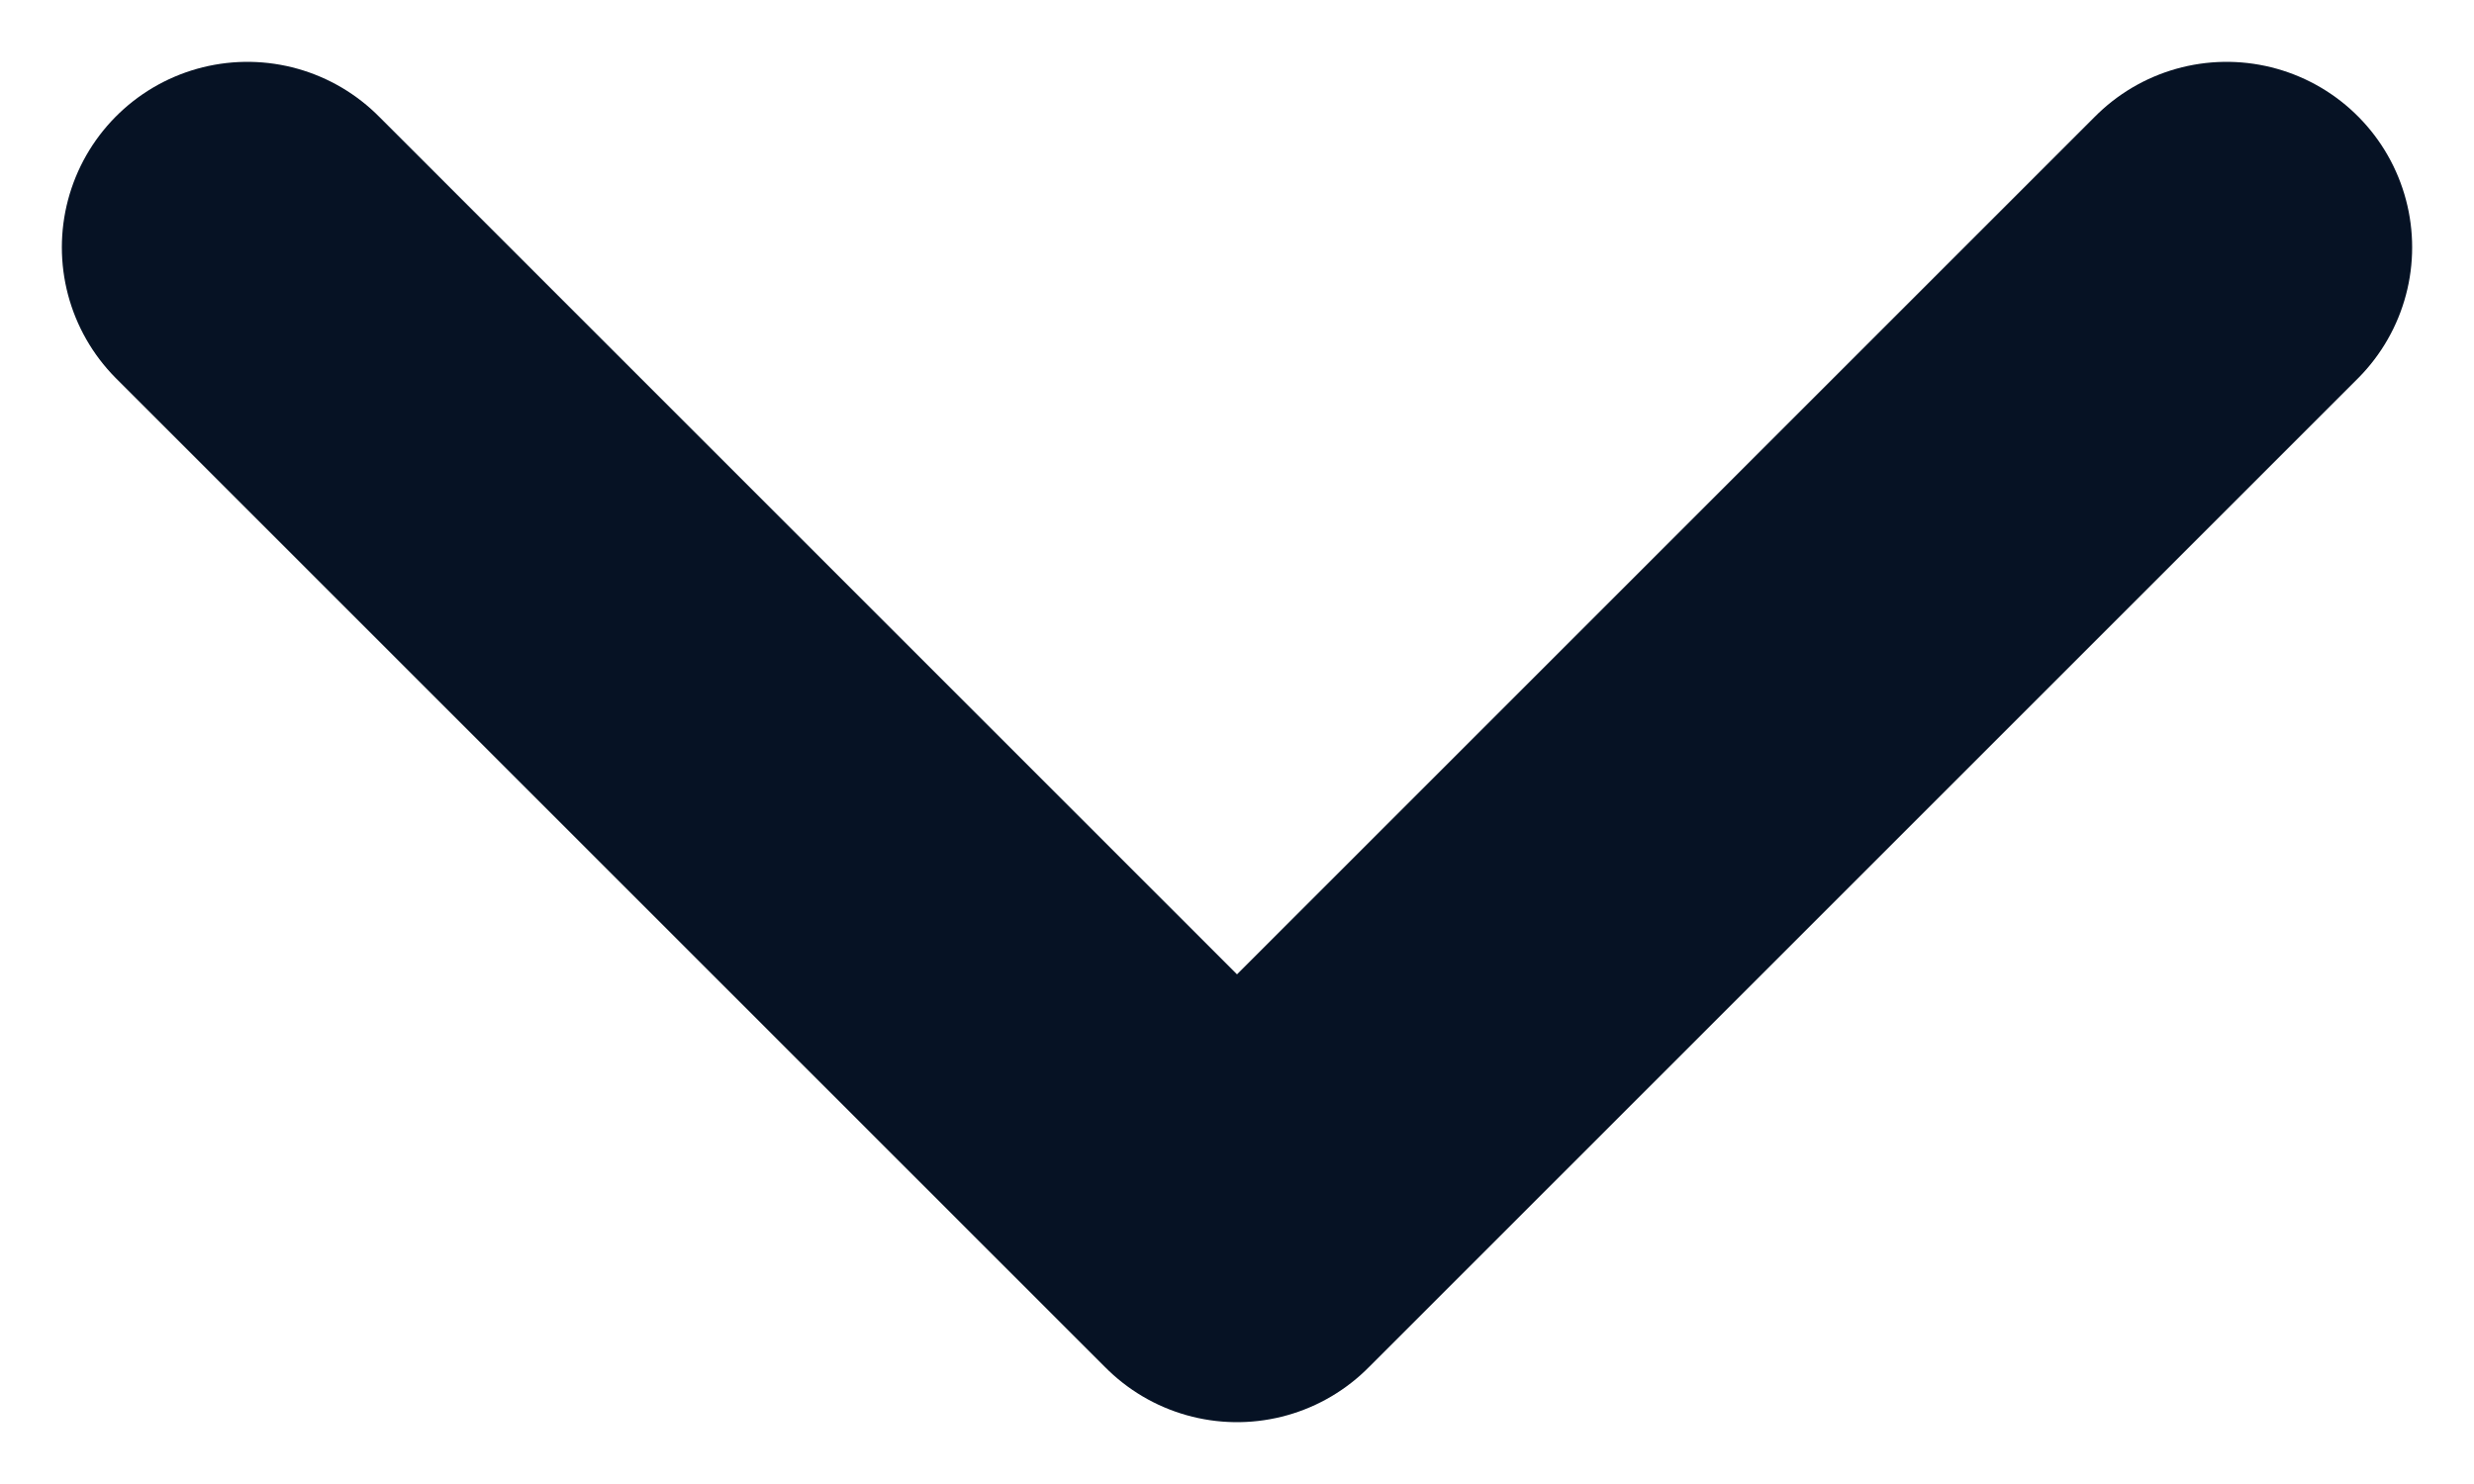
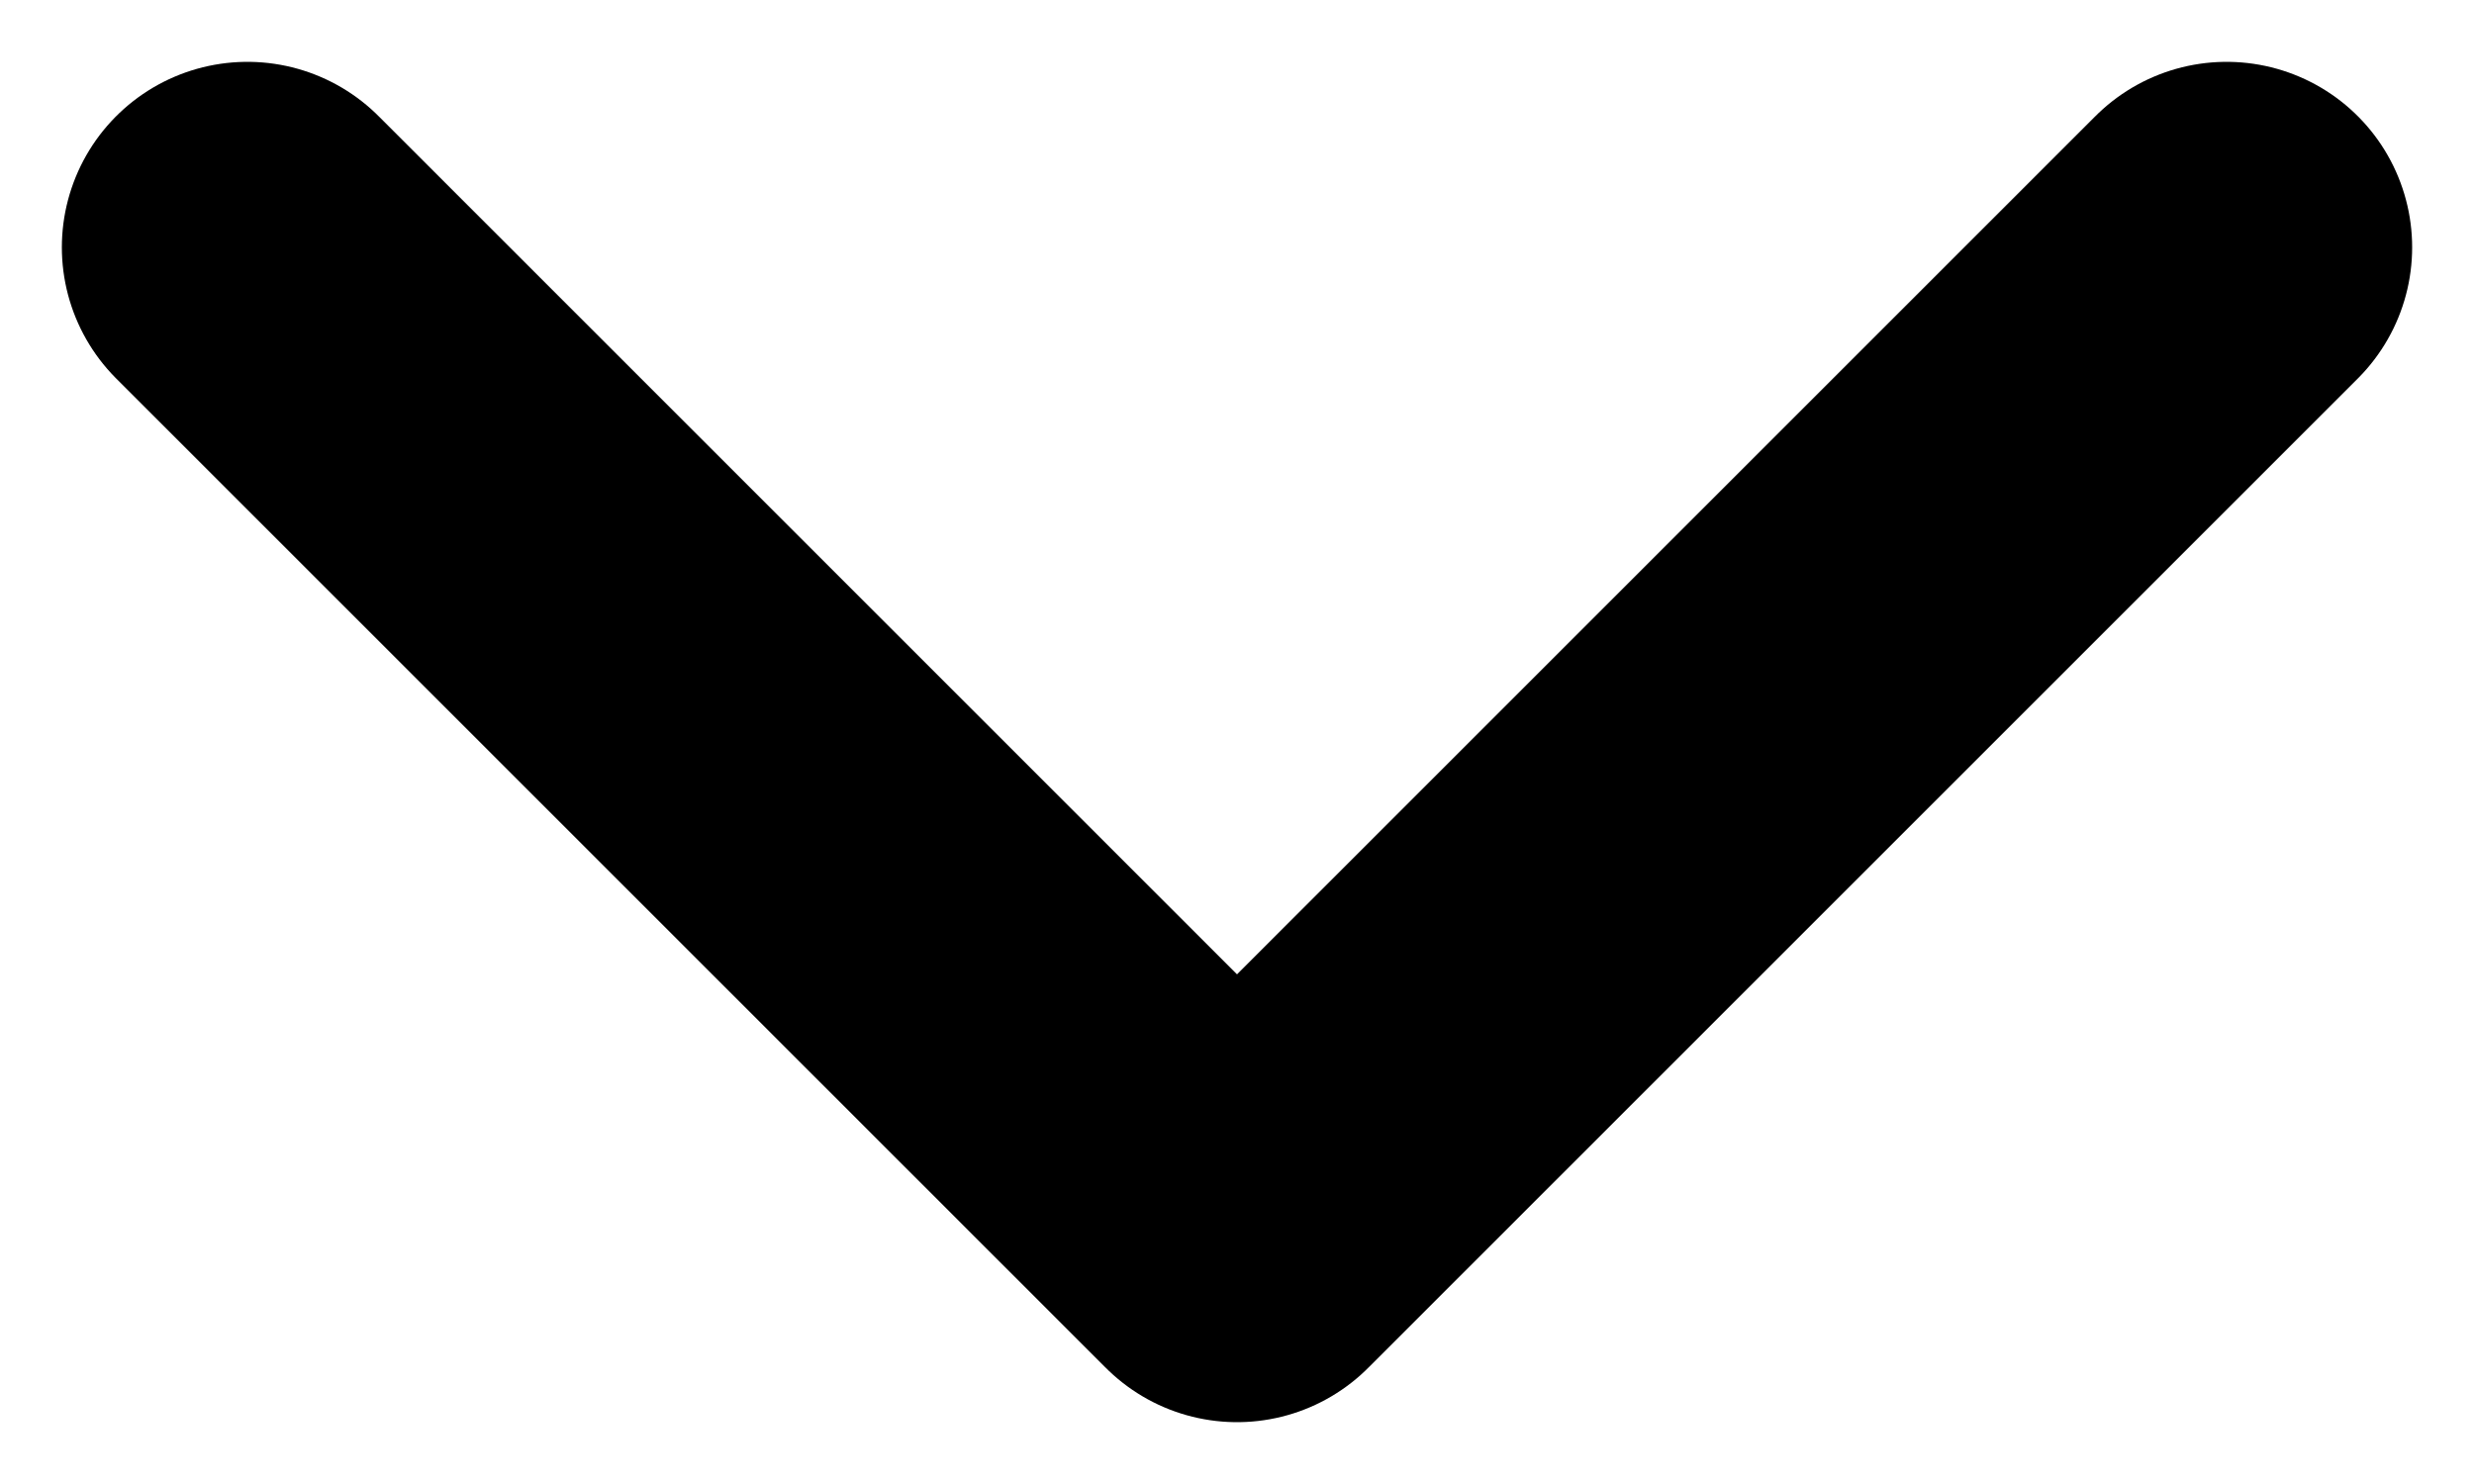
<svg xmlns="http://www.w3.org/2000/svg" width="10" height="6" viewBox="0 0 10 6" fill="none">
-   <path d="M1 1L5 5L9 1" stroke="#061224" stroke-width="1.5" stroke-linecap="round" stroke-linejoin="round" />
+   <path d="M1 1L5 5L9 1" stroke="currentColor" stroke-width="1.5" stroke-linecap="round" stroke-linejoin="round" />
</svg>
